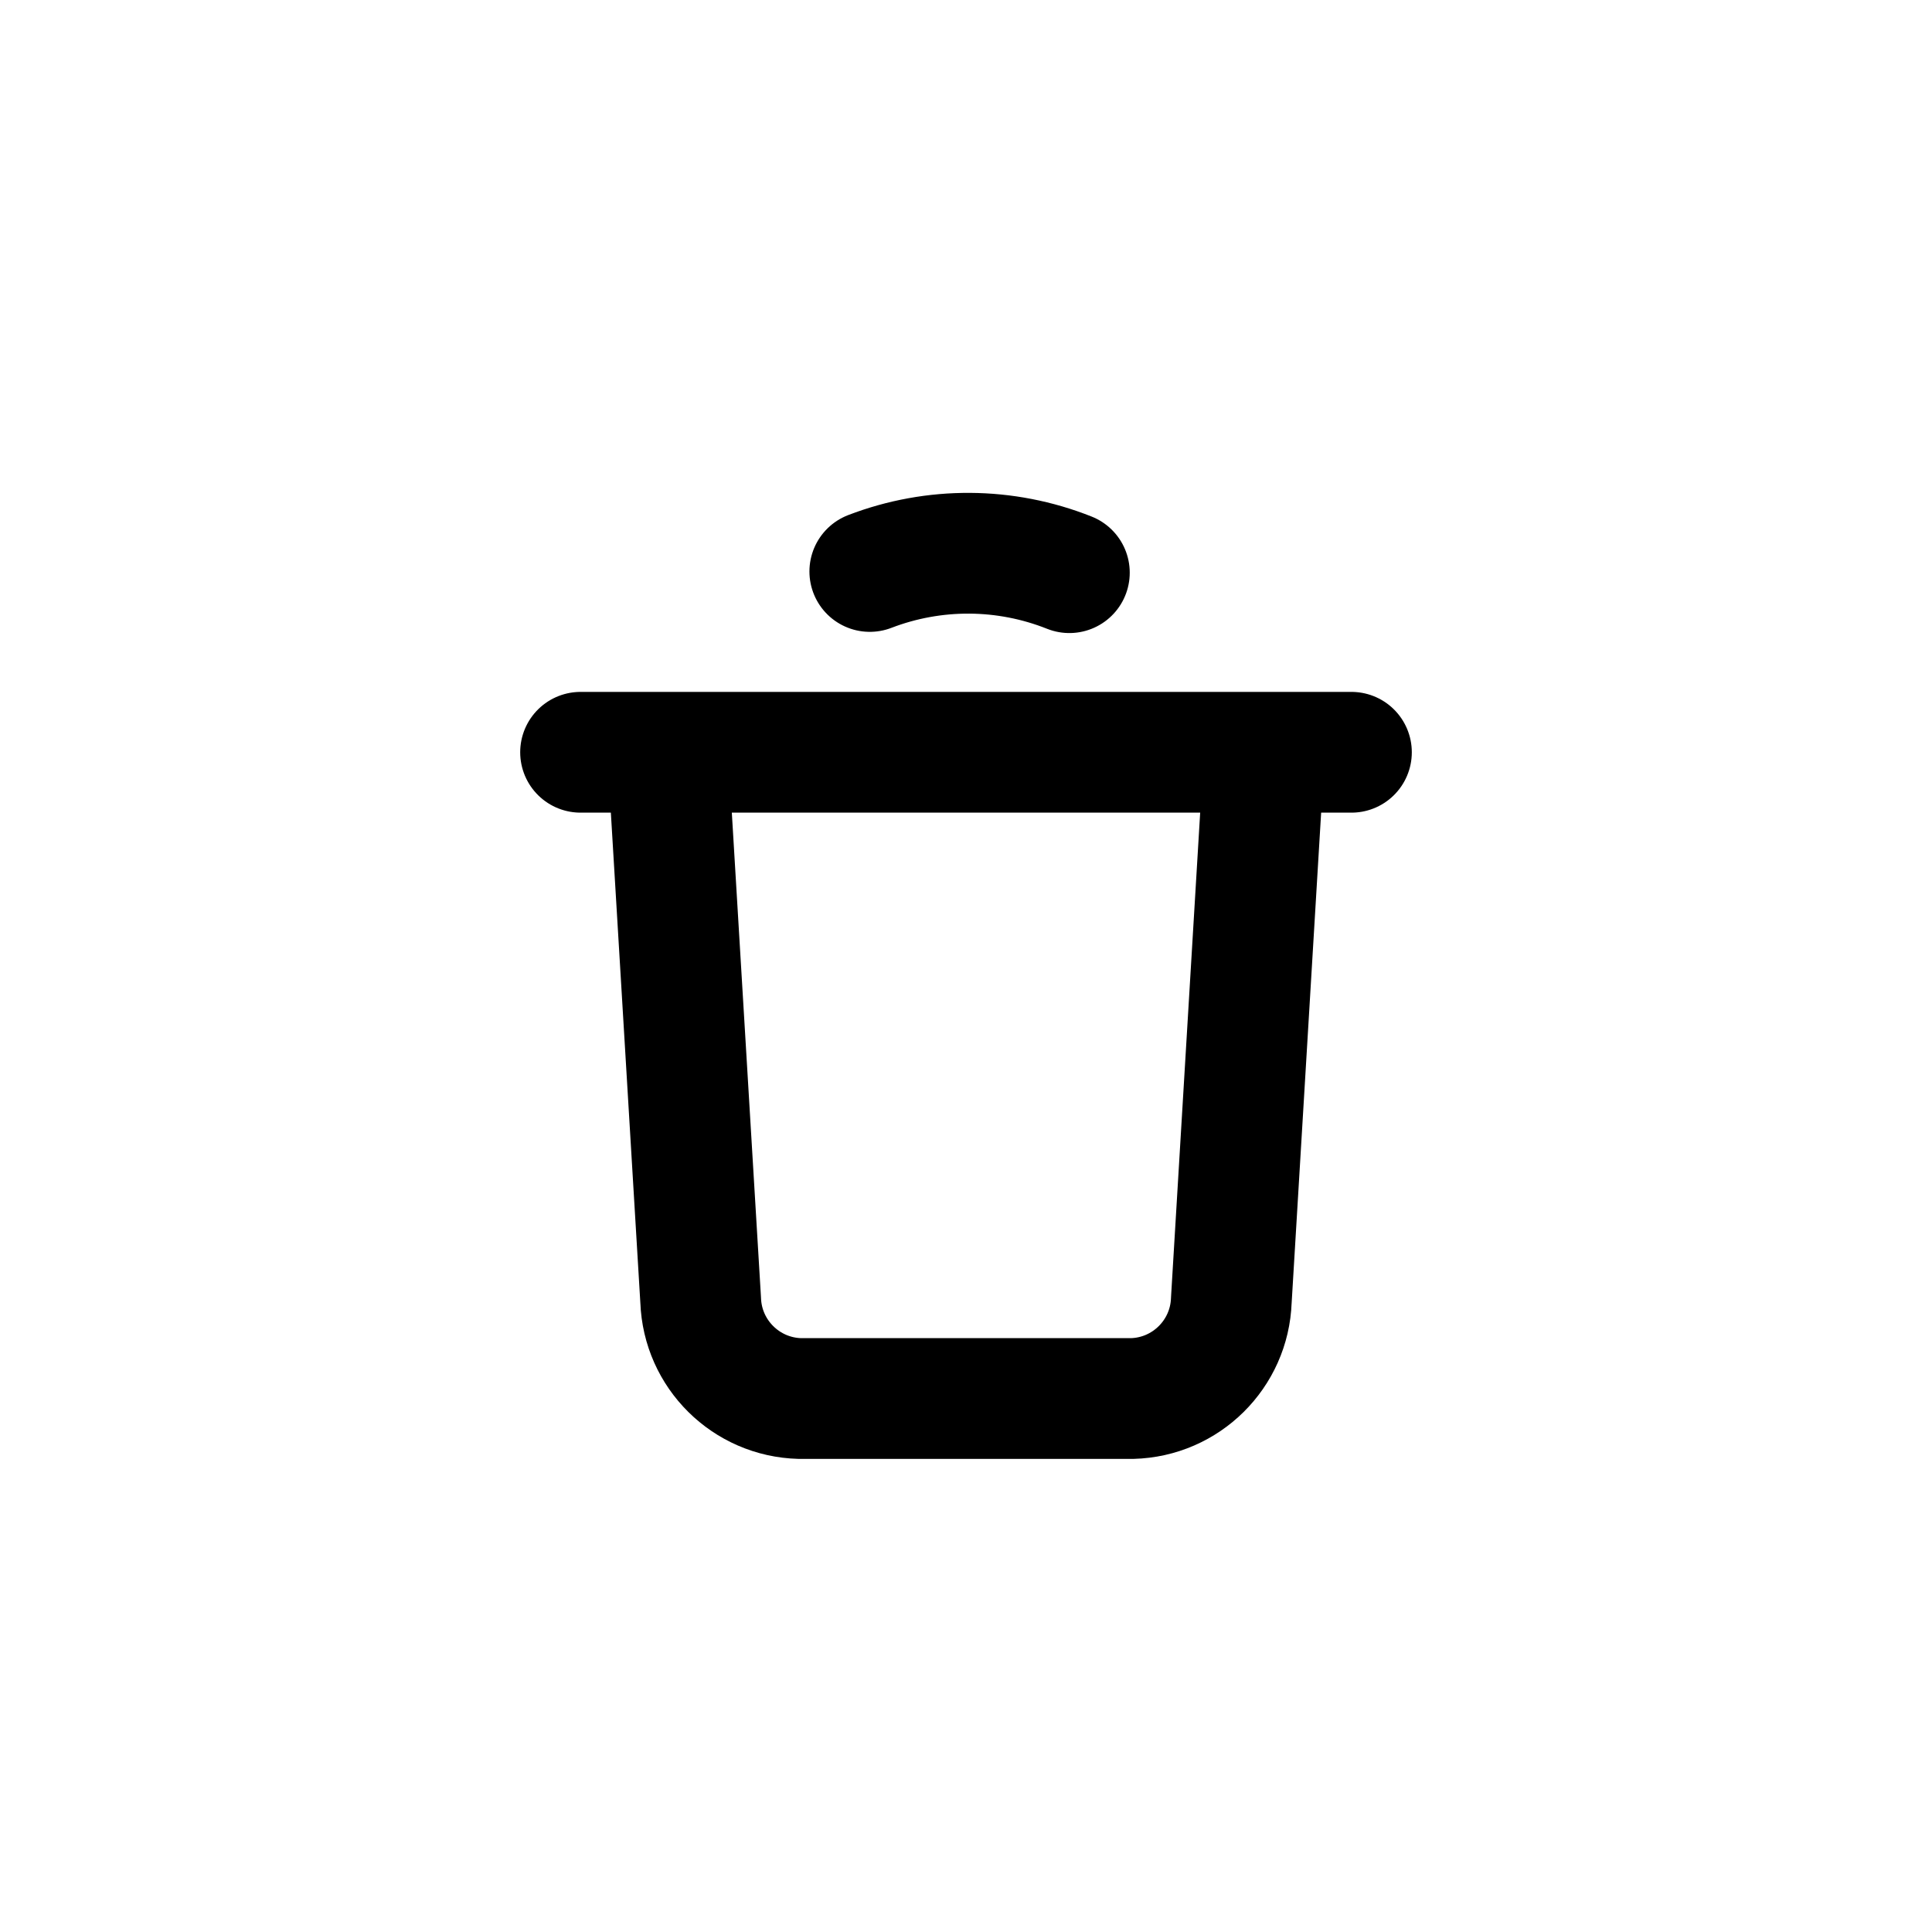
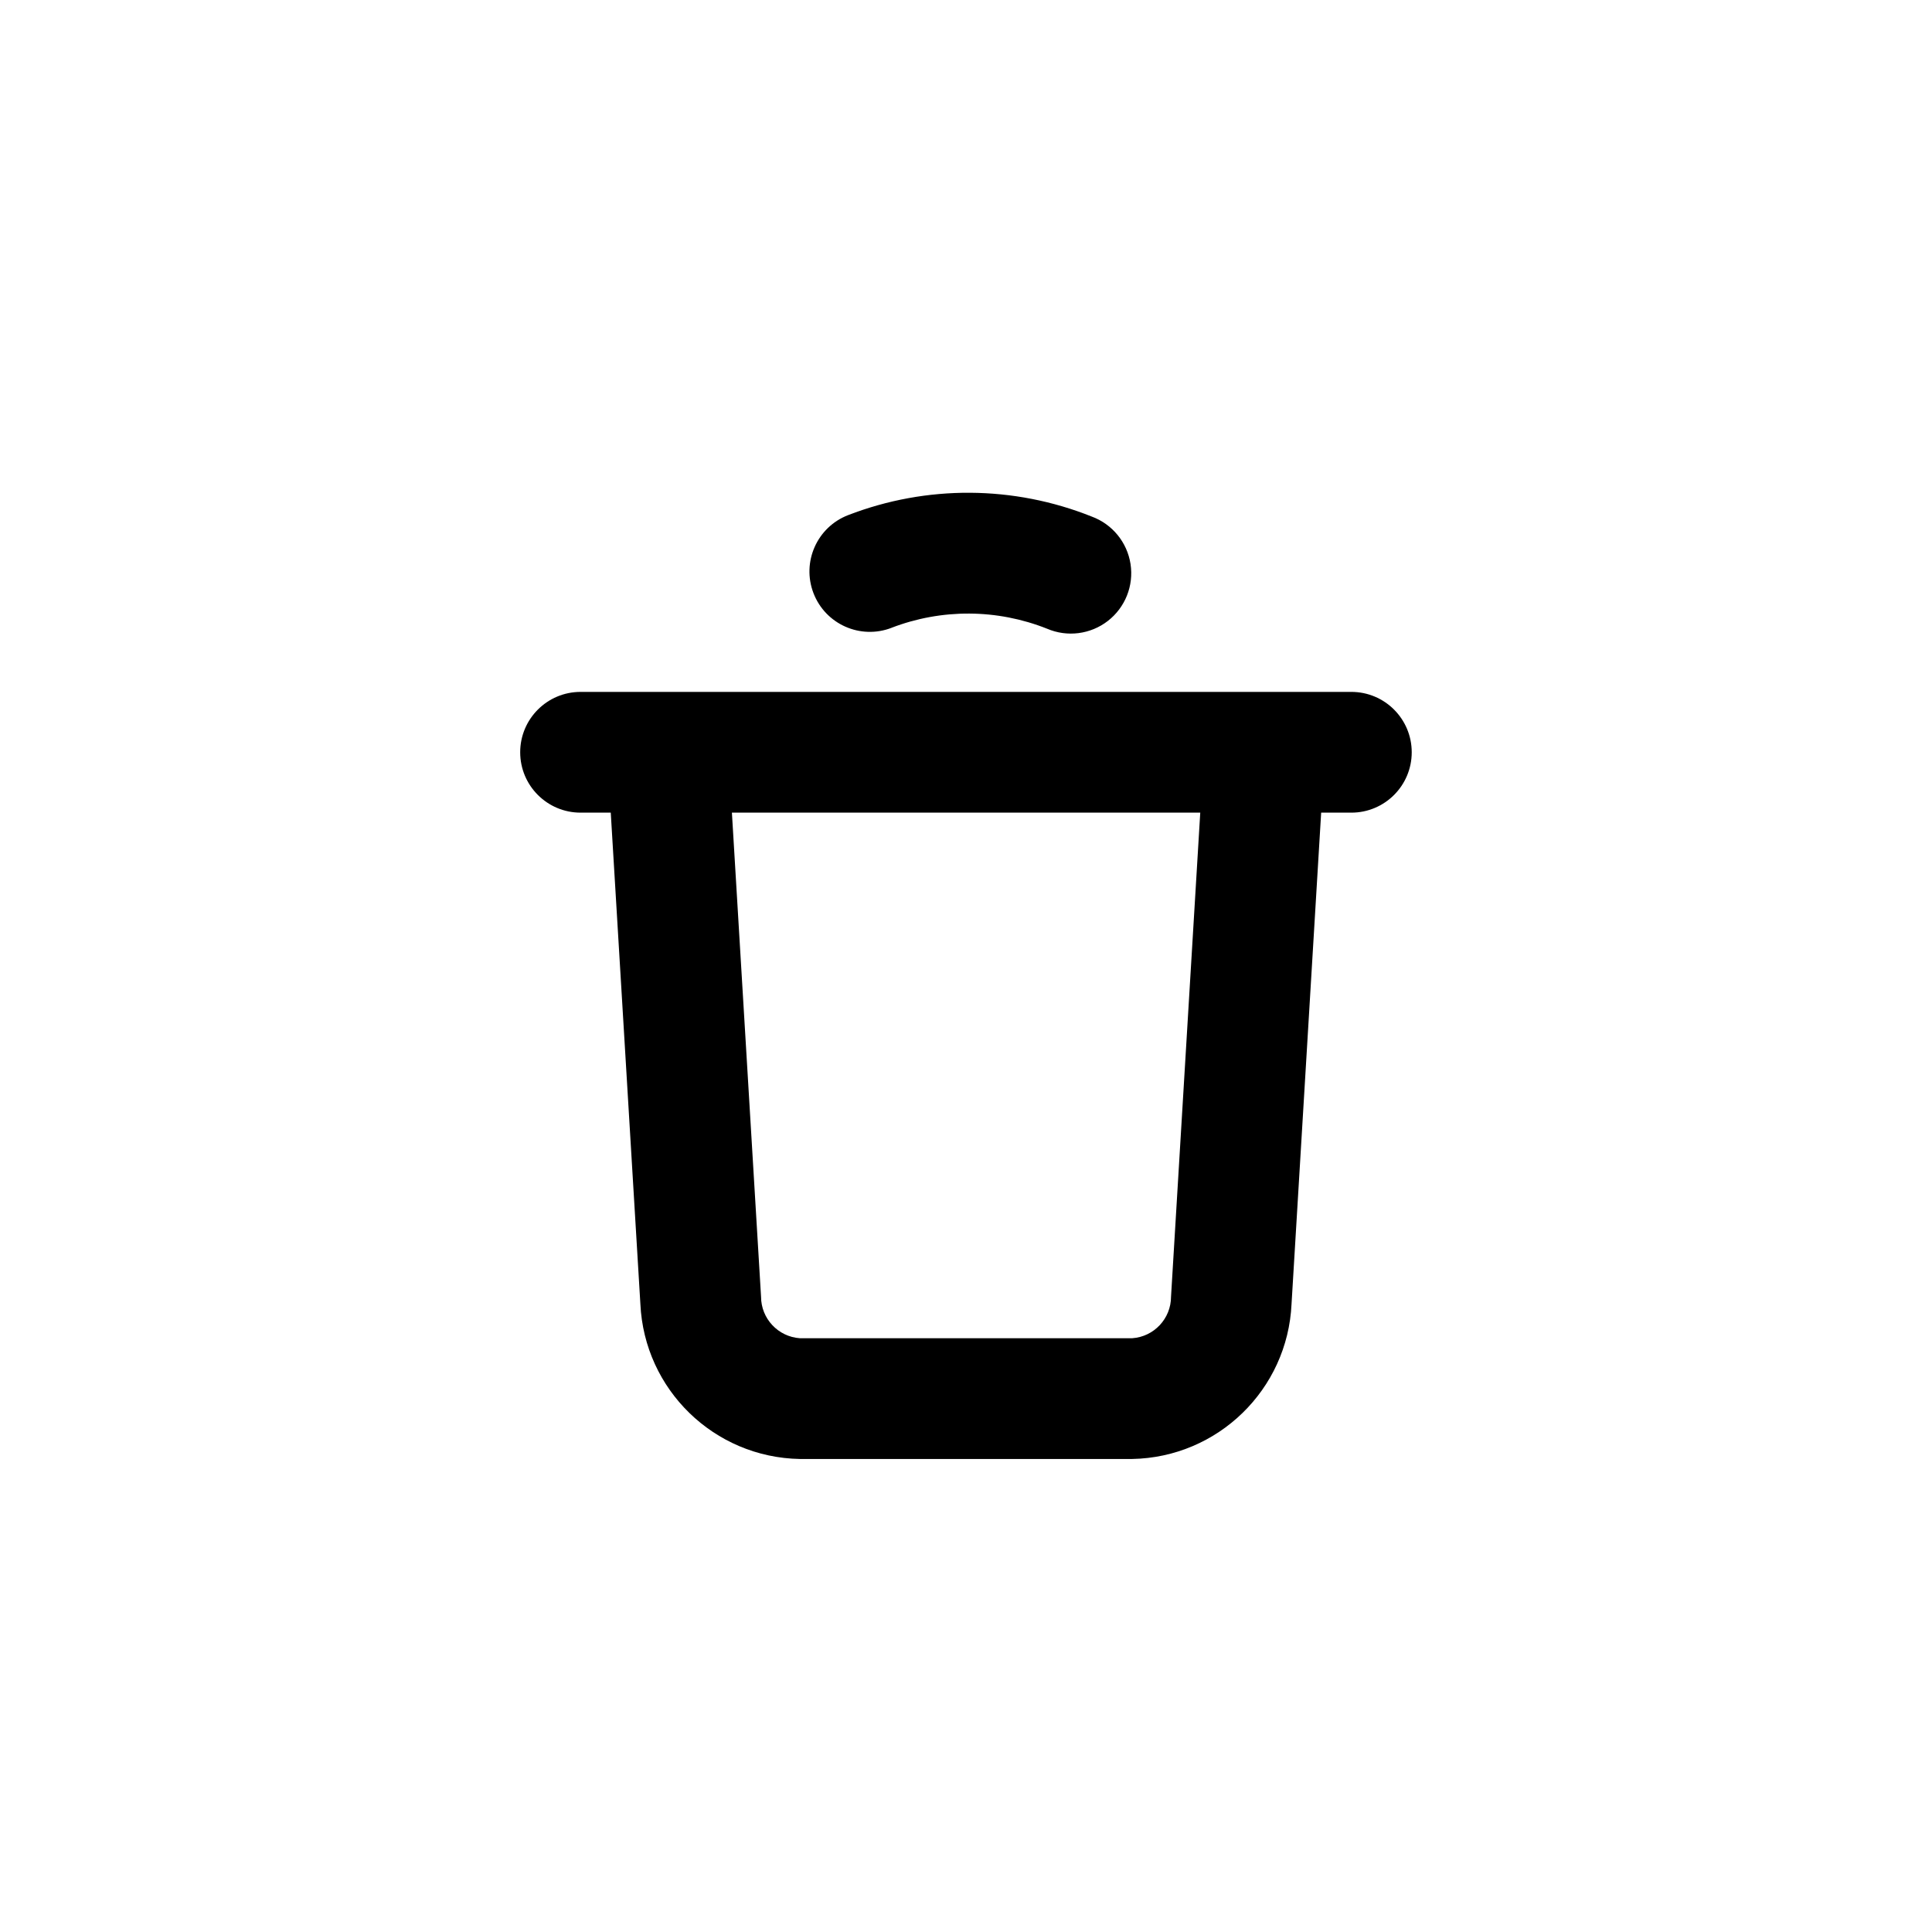
<svg xmlns="http://www.w3.org/2000/svg" id="icons" viewBox="0 0 24 24">
  <rect id="canvas" width="24" height="24" style="fill:none" />
-   <line x1="16.788" y1="9.345" x2="7.212" y2="9.345" style="fill:none;stroke:#000;stroke-linecap:round;stroke-linejoin:round;stroke-width:1.5px" />
-   <path d="M15.686,9.67,15.296,16.152a1.266,1.266,0,0,1-1.233,1.221H9.937A1.266,1.266,0,0,1,8.704,16.152L8.314,9.67" style="fill:none;stroke:#000;stroke-linecap:round;stroke-linejoin:round;stroke-width:1.5px" />
-   <path d="M10.805,7.099a3.403,3.403,0,0,1,2.479.015l0.0 0" style="fill:none;stroke:#000;stroke-linecap:round;stroke-linejoin:round;stroke-width:1.5px" />
+   <path d="M16.788,8.595H7.212a.75.75,0,0,0,0,1.5h.375l.368,6.103a2.019,2.019,0,0,0,1.981,1.926h4.127a2.019,2.019,0,0,0,1.981-1.926l.368-6.103h.375a.75.75,0,0,0,0-1.5Zm-2.241,7.513a.518.518,0,0,1-.483.516h-4.127a.518.518,0,0,1-.483-.516l-.362-6.013h5.818Z" />
+   <path d="M11.074,7.799a2.651,2.651,0,0,1,1.933.011A.75.75,0,1,0,13.562,6.417a4.136,4.136,0,0,0-3.026-.018.75.75,0,0,0,.539,1.4Z" />
</svg>
